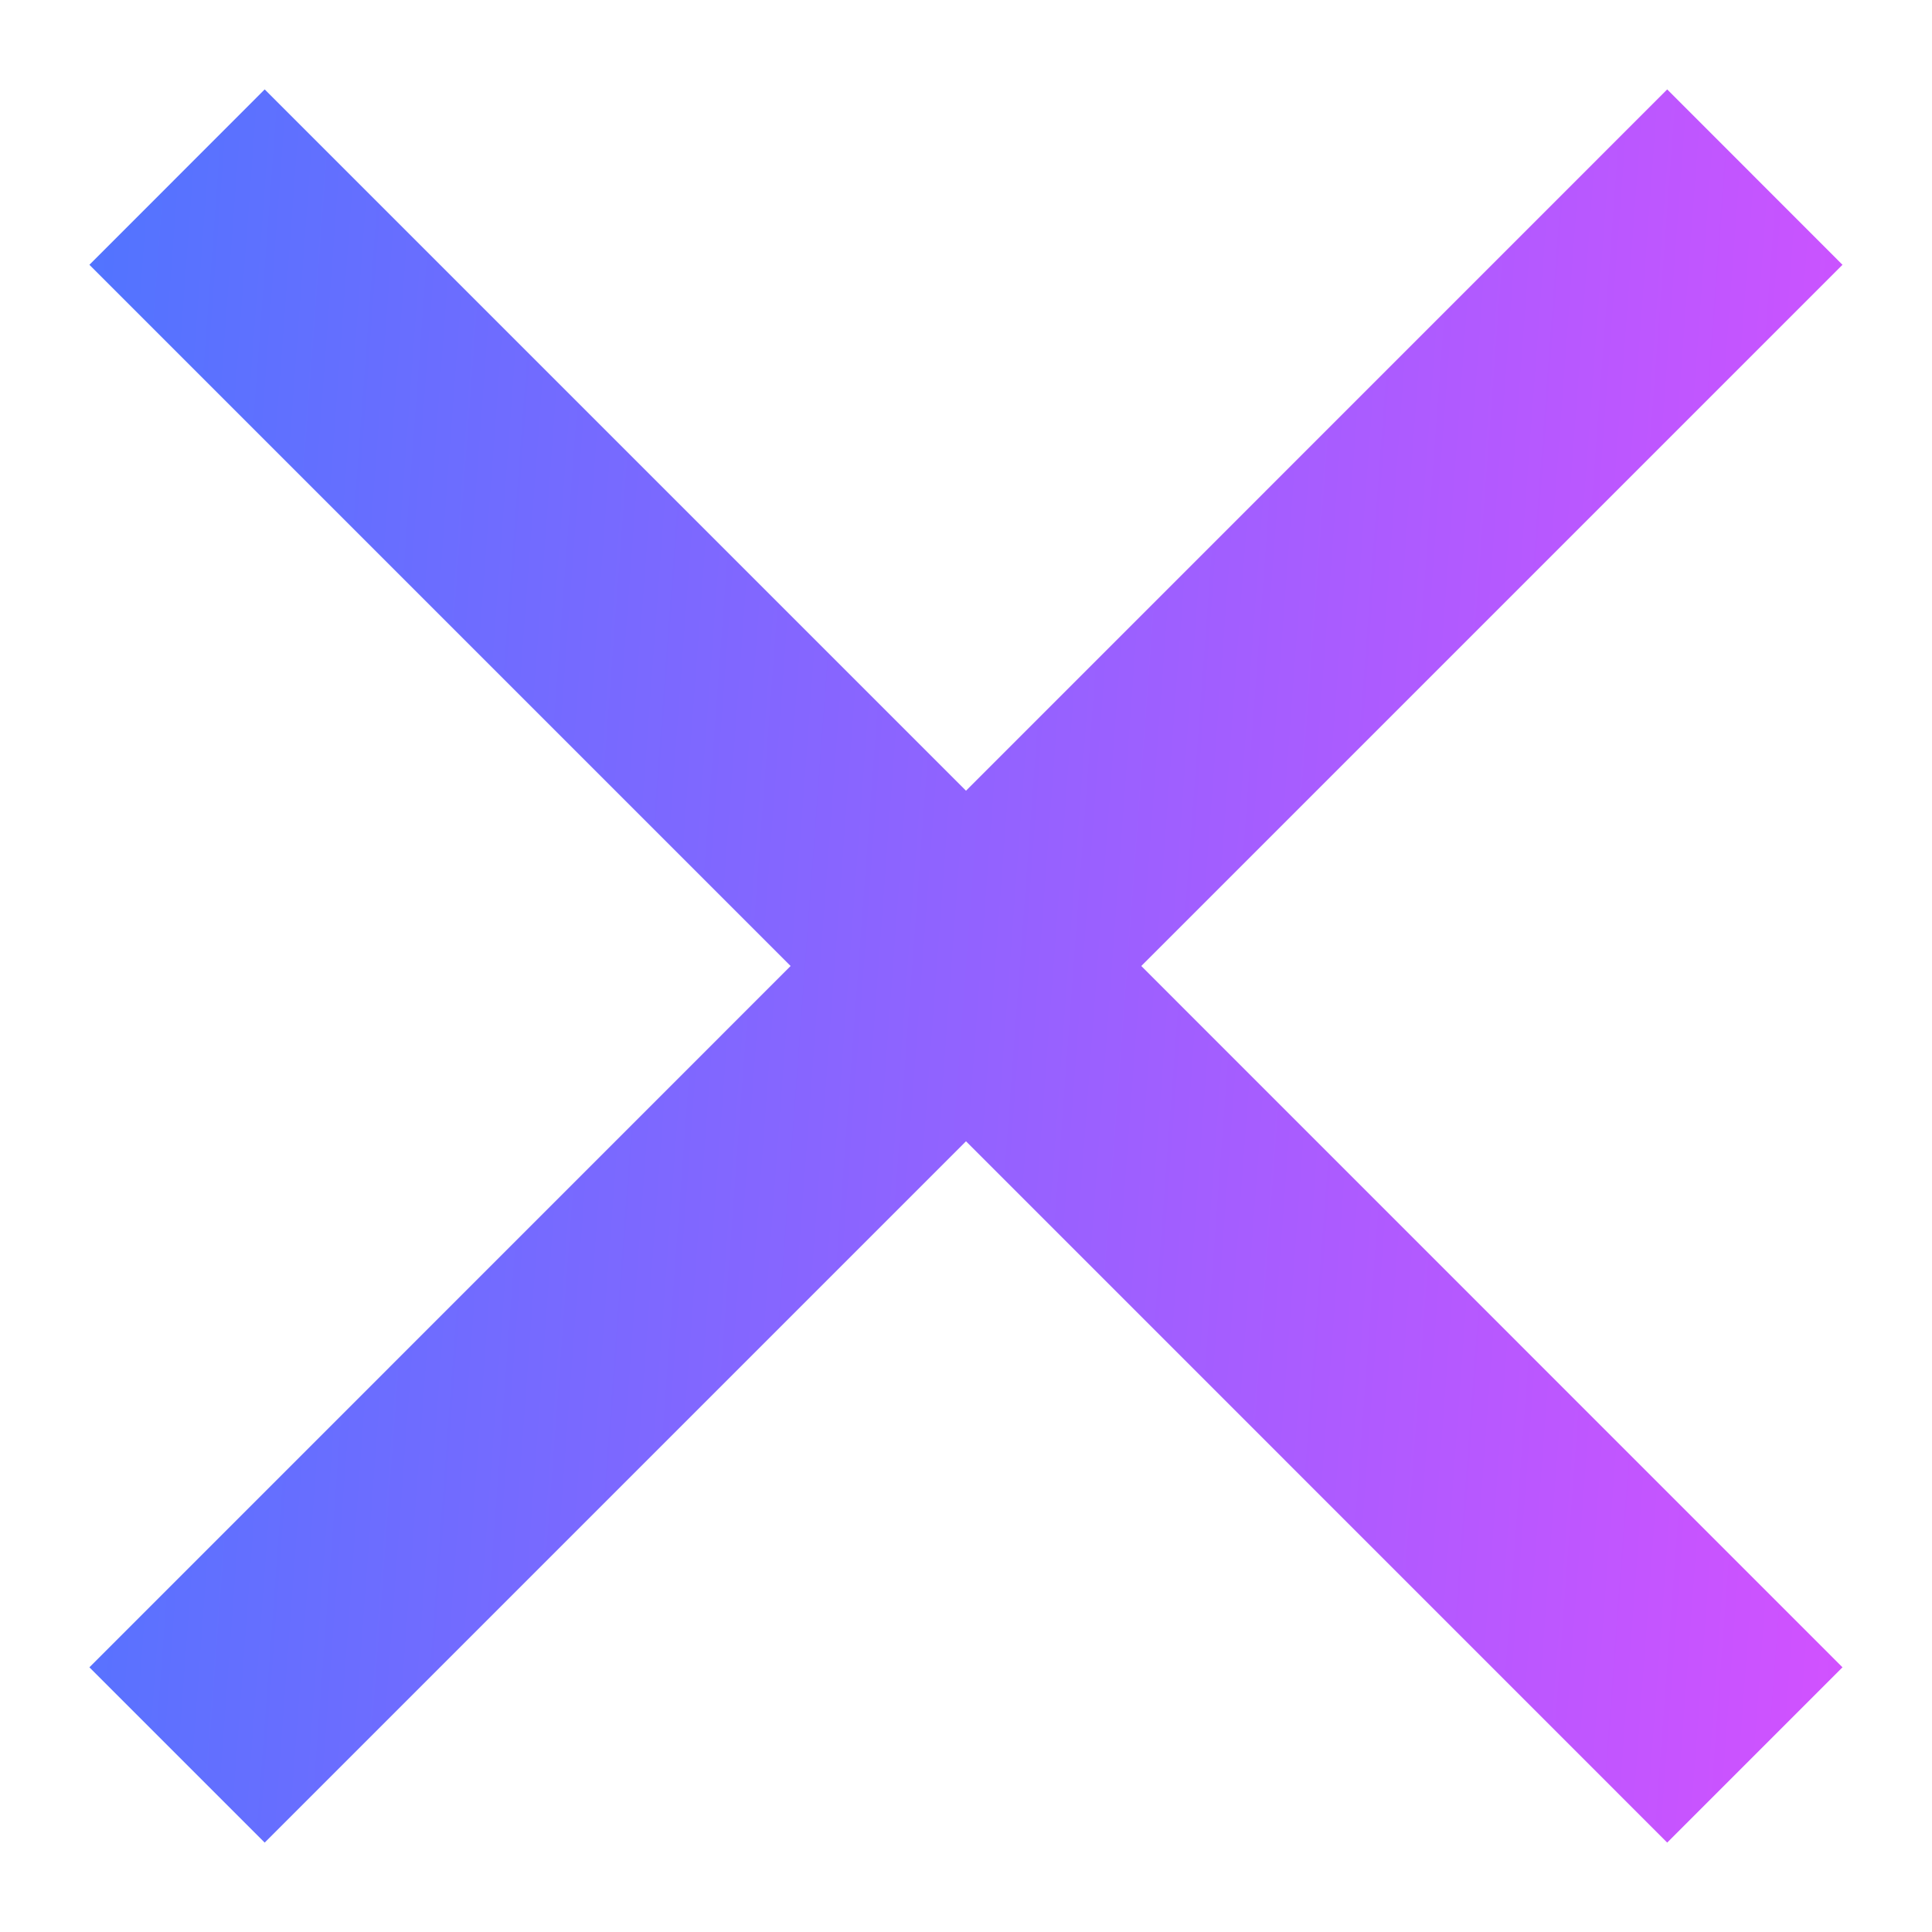
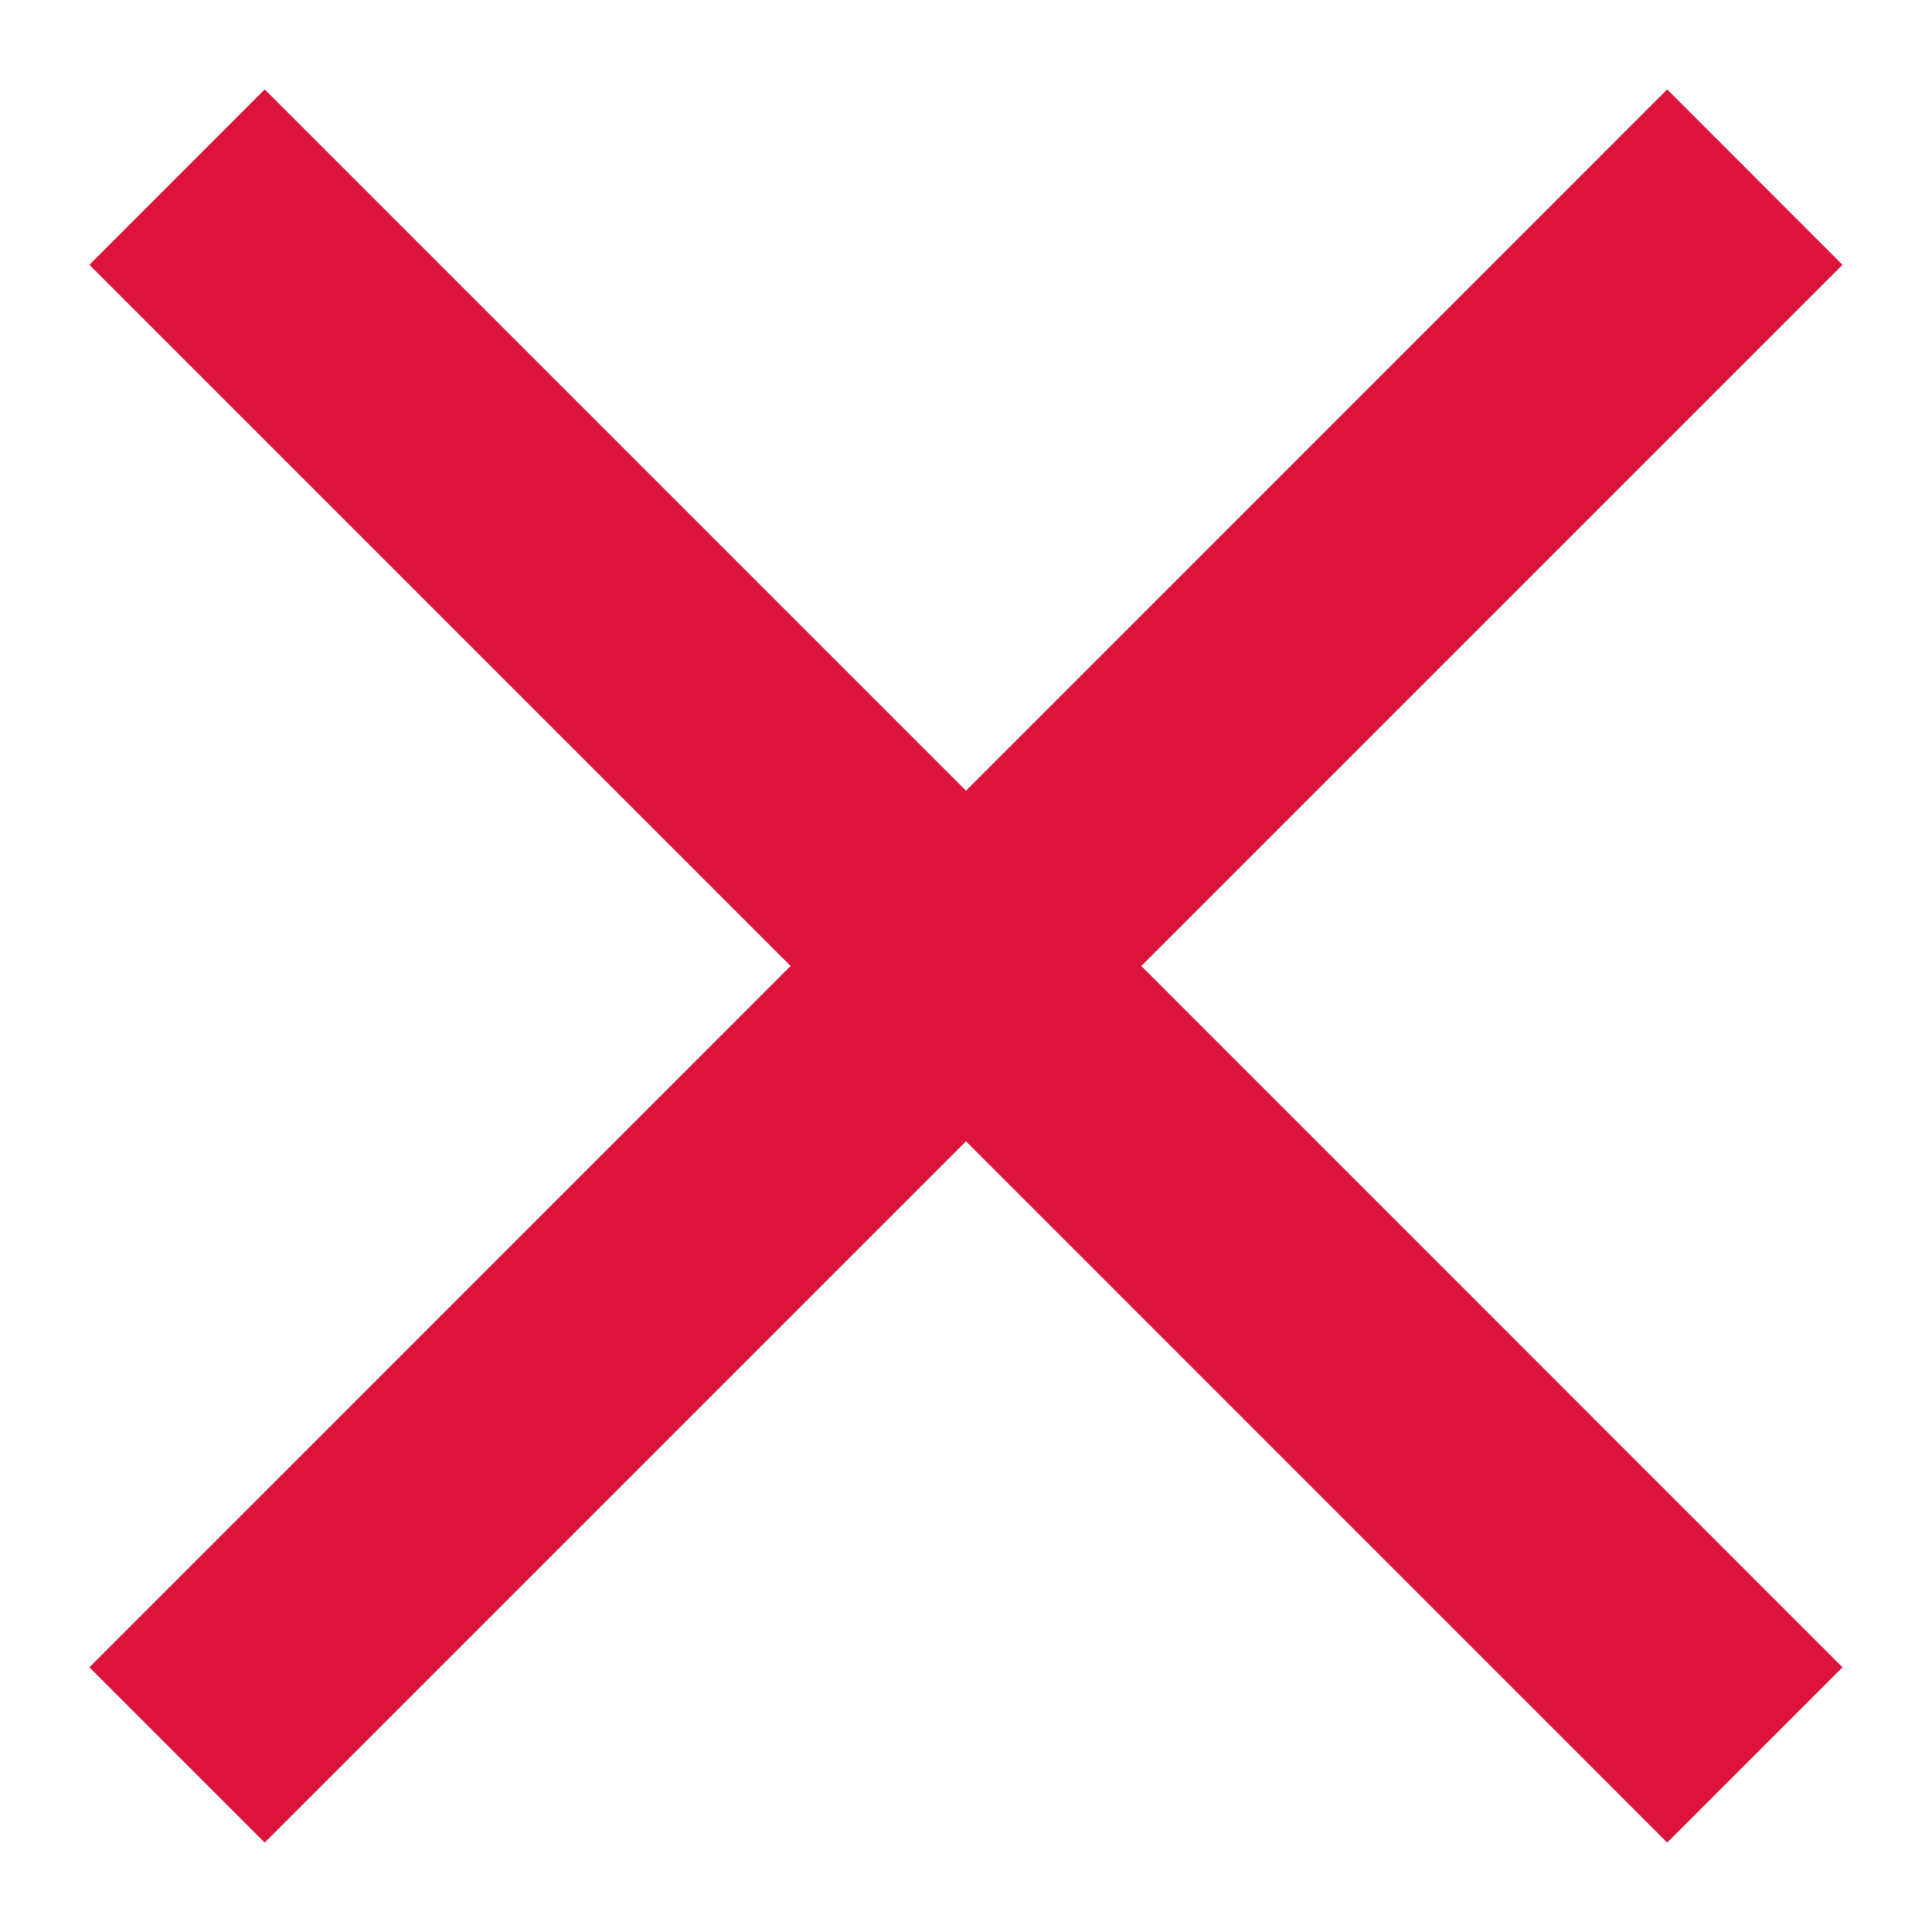
<svg xmlns="http://www.w3.org/2000/svg" width="18" height="18" viewBox="0 0 18 18" fill="none">
-   <path d="M2.466 17.167L0.833 15.534L7.366 9L0.833 2.467L2.466 0.833L9 7.367L15.533 0.833L17.166 2.467L10.633 9L17.166 15.534L15.533 17.167L9 10.633L2.466 17.167Z" fill="url(#paint0_linear_253_1245)" />
-   <defs>
-     <linearGradient id="paint0_linear_253_1245" x1="0.833" y1="0.833" x2="18.278" y2="2.122" gradientUnits="userSpaceOnUse">
-       <stop stop-color="#5174FF" />
-       <stop offset="1" stop-color="#D251FF" />
-     </linearGradient>
-   </defs>
+   <path d="M2.466 17.167L0.833 15.534L7.366 9L0.833 2.467L2.466 0.833L9 7.367L15.533 0.833L17.166 2.467L10.633 9L17.166 15.534L15.533 17.167L9 10.633L2.466 17.167Z" fill="#DC143C" />
</svg>
